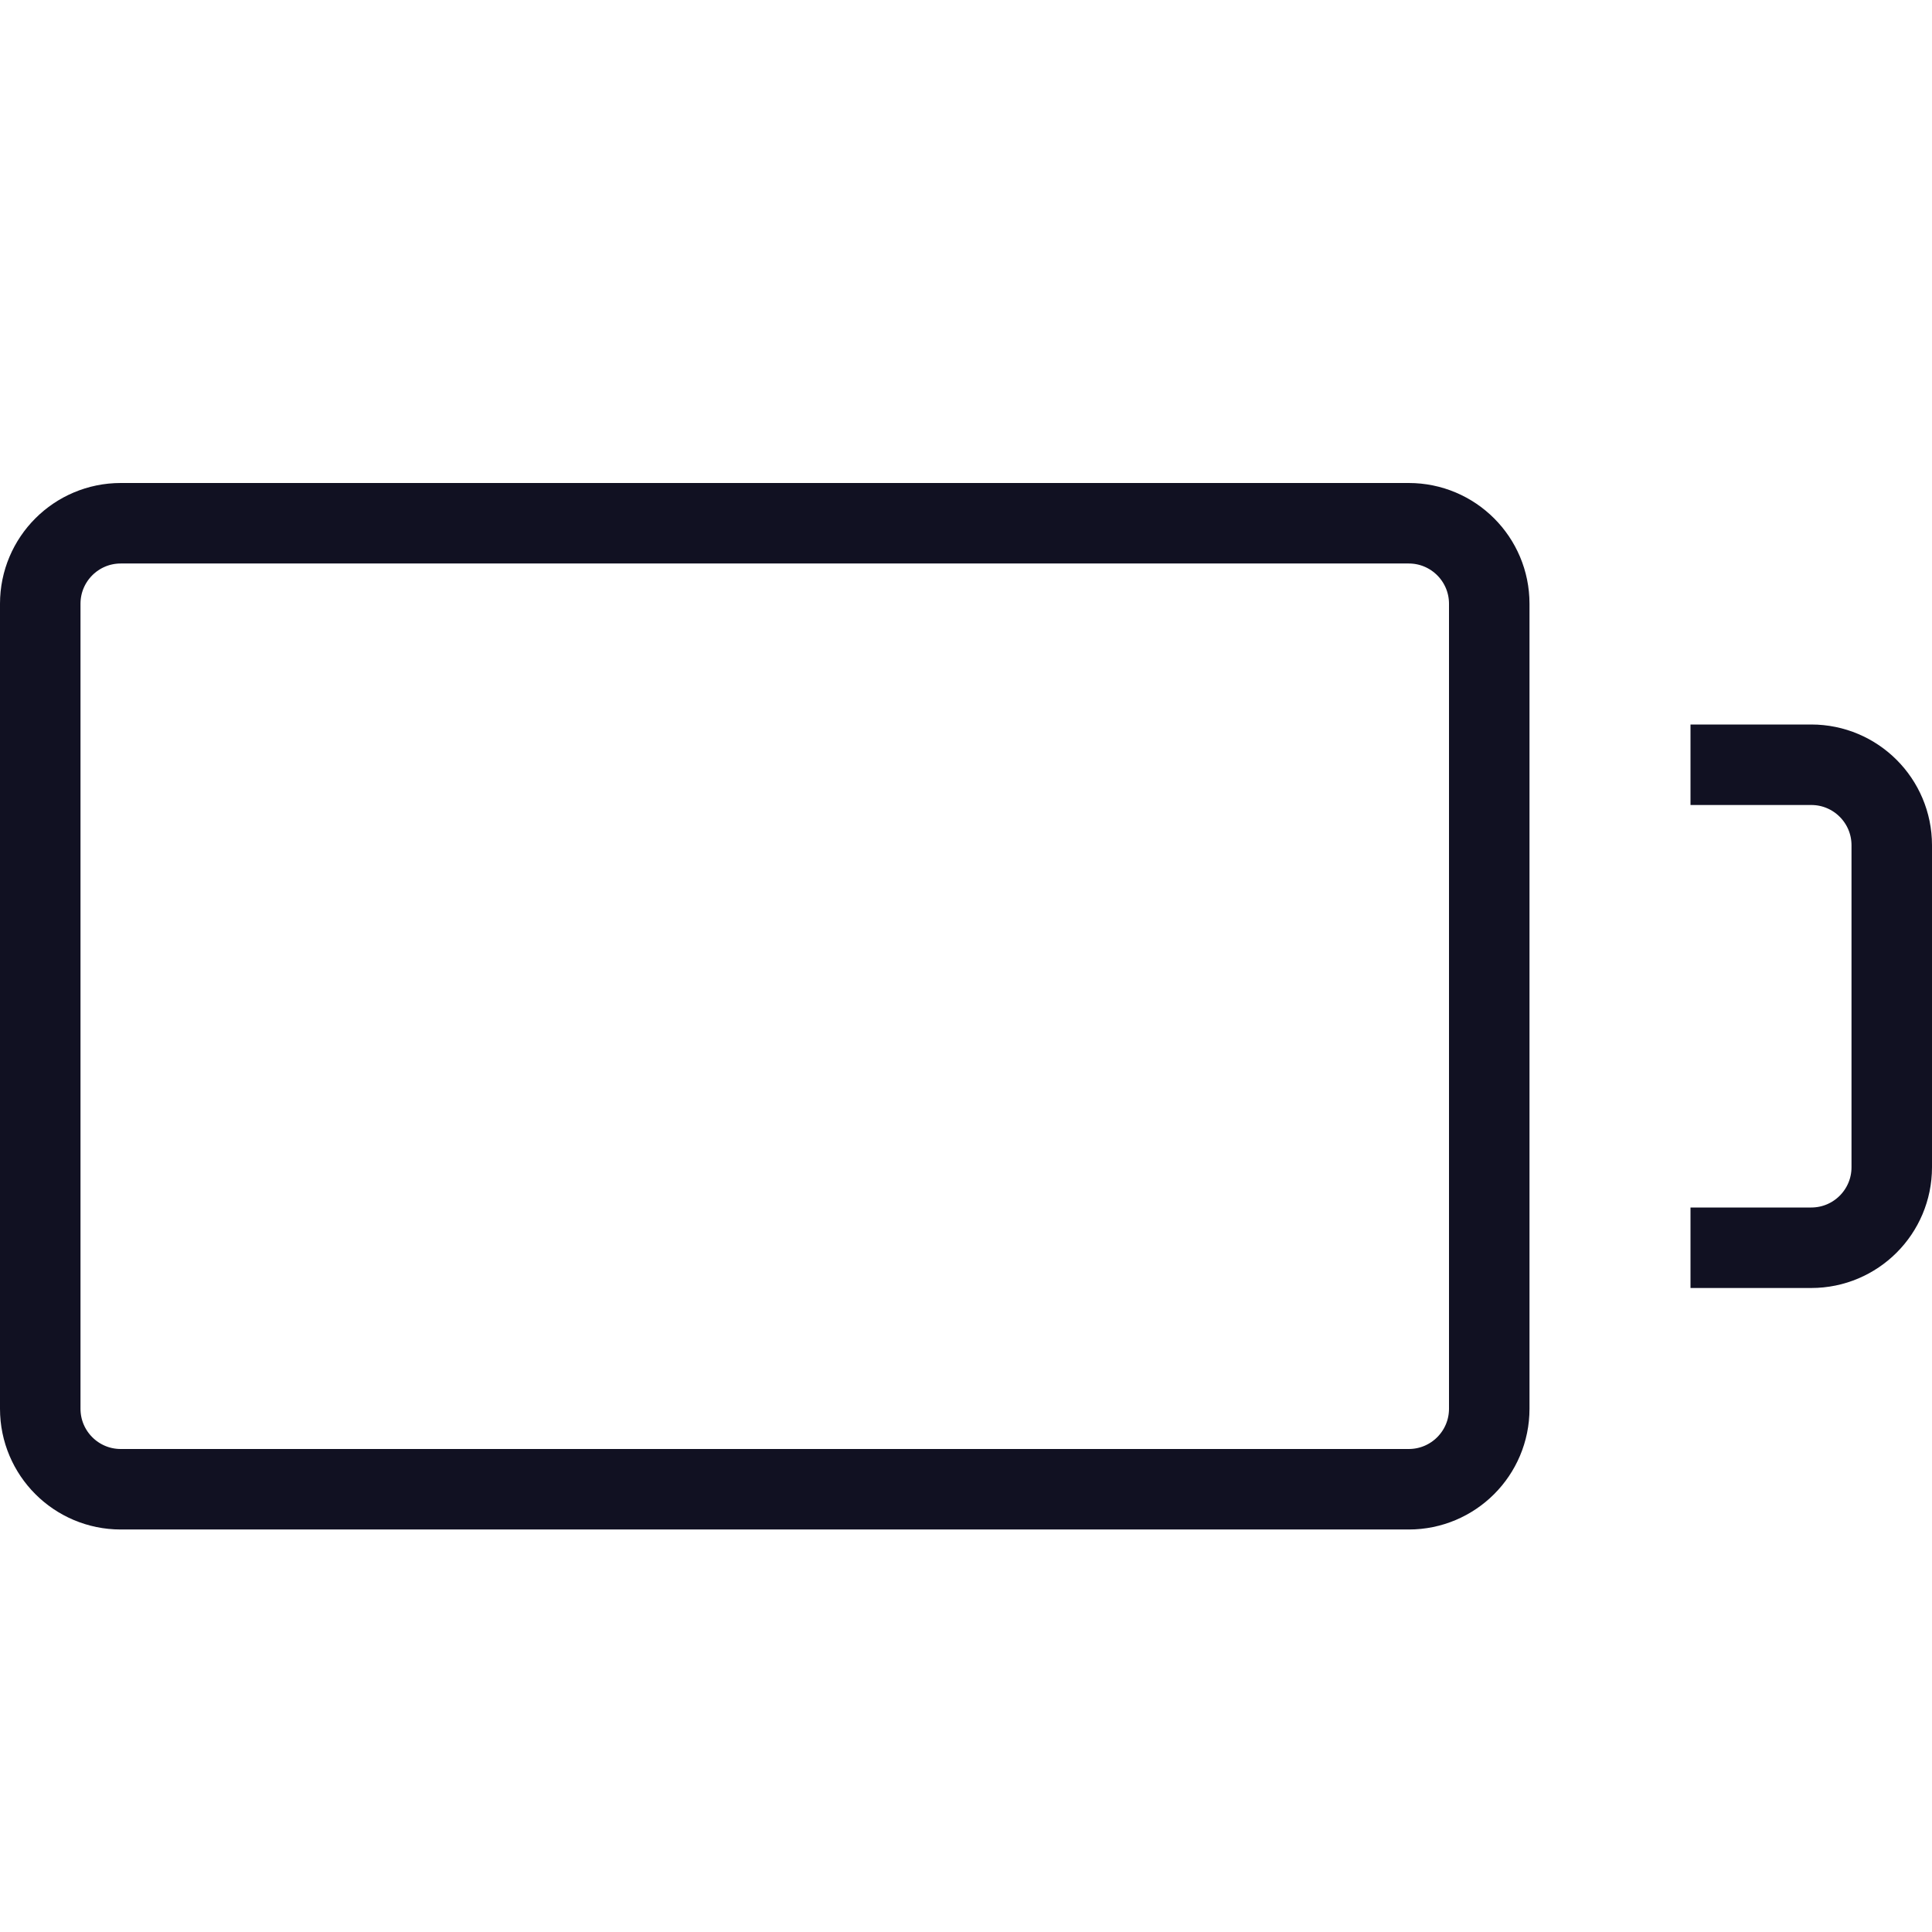
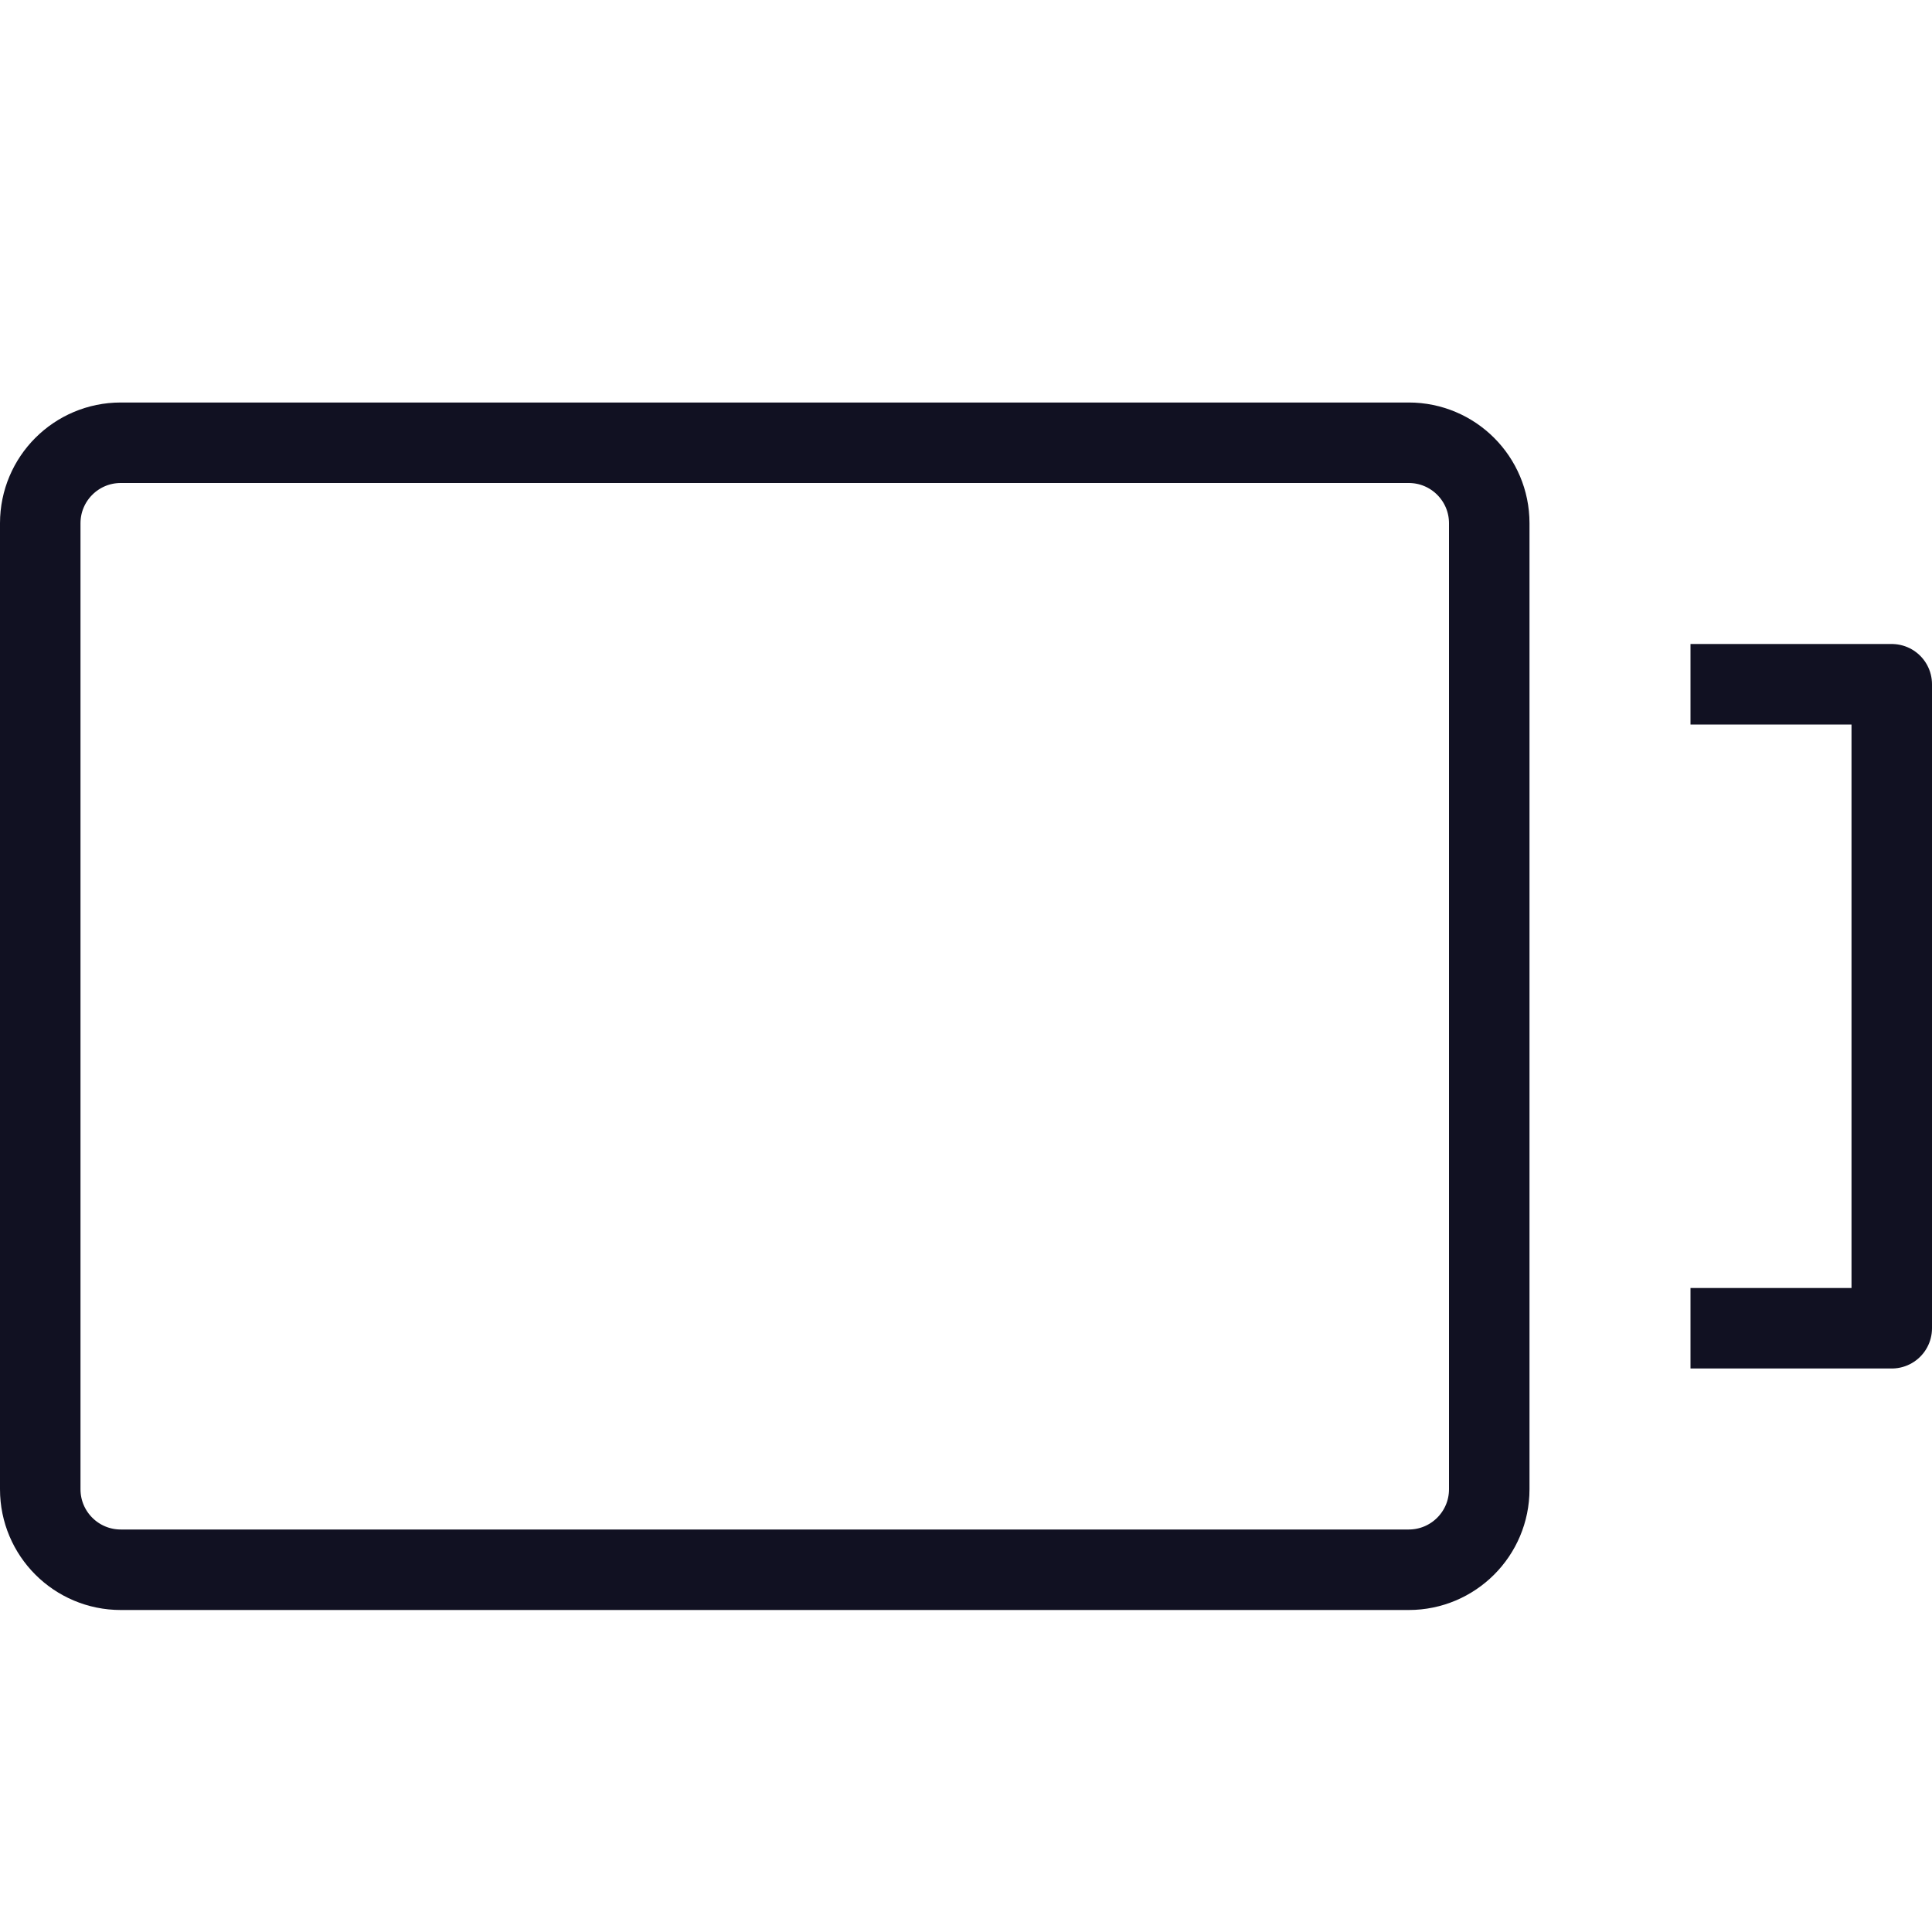
<svg xmlns="http://www.w3.org/2000/svg" id="Layer_1" data-name="Layer 1" viewBox="0 0 24 24">
-   <rect x="0.5" y="6.5" width="18" height="12" rx="1" ry="1" style="fill:none;stroke:#112;stroke-linecap:square;stroke-linejoin:round" />
-   <path d="M21.5,9.5h1a1,1,0,0,1,1,1v4a1,1,0,0,1-1,1h-1" style="fill:none;stroke:#112;stroke-linecap:square;stroke-linejoin:round" />
+   <rect x="0.5" y="5.5" width="18" height="14" rx="1" ry="1" style="fill:none;stroke:#112;stroke-linecap:square;stroke-linejoin:round" />
+   <polyline points="21.5 8.5 23.5 8.5 23.5 16.5 21.5 16.5" style="fill:none;stroke:#112;stroke-linecap:square;stroke-linejoin:round" />
</svg>
